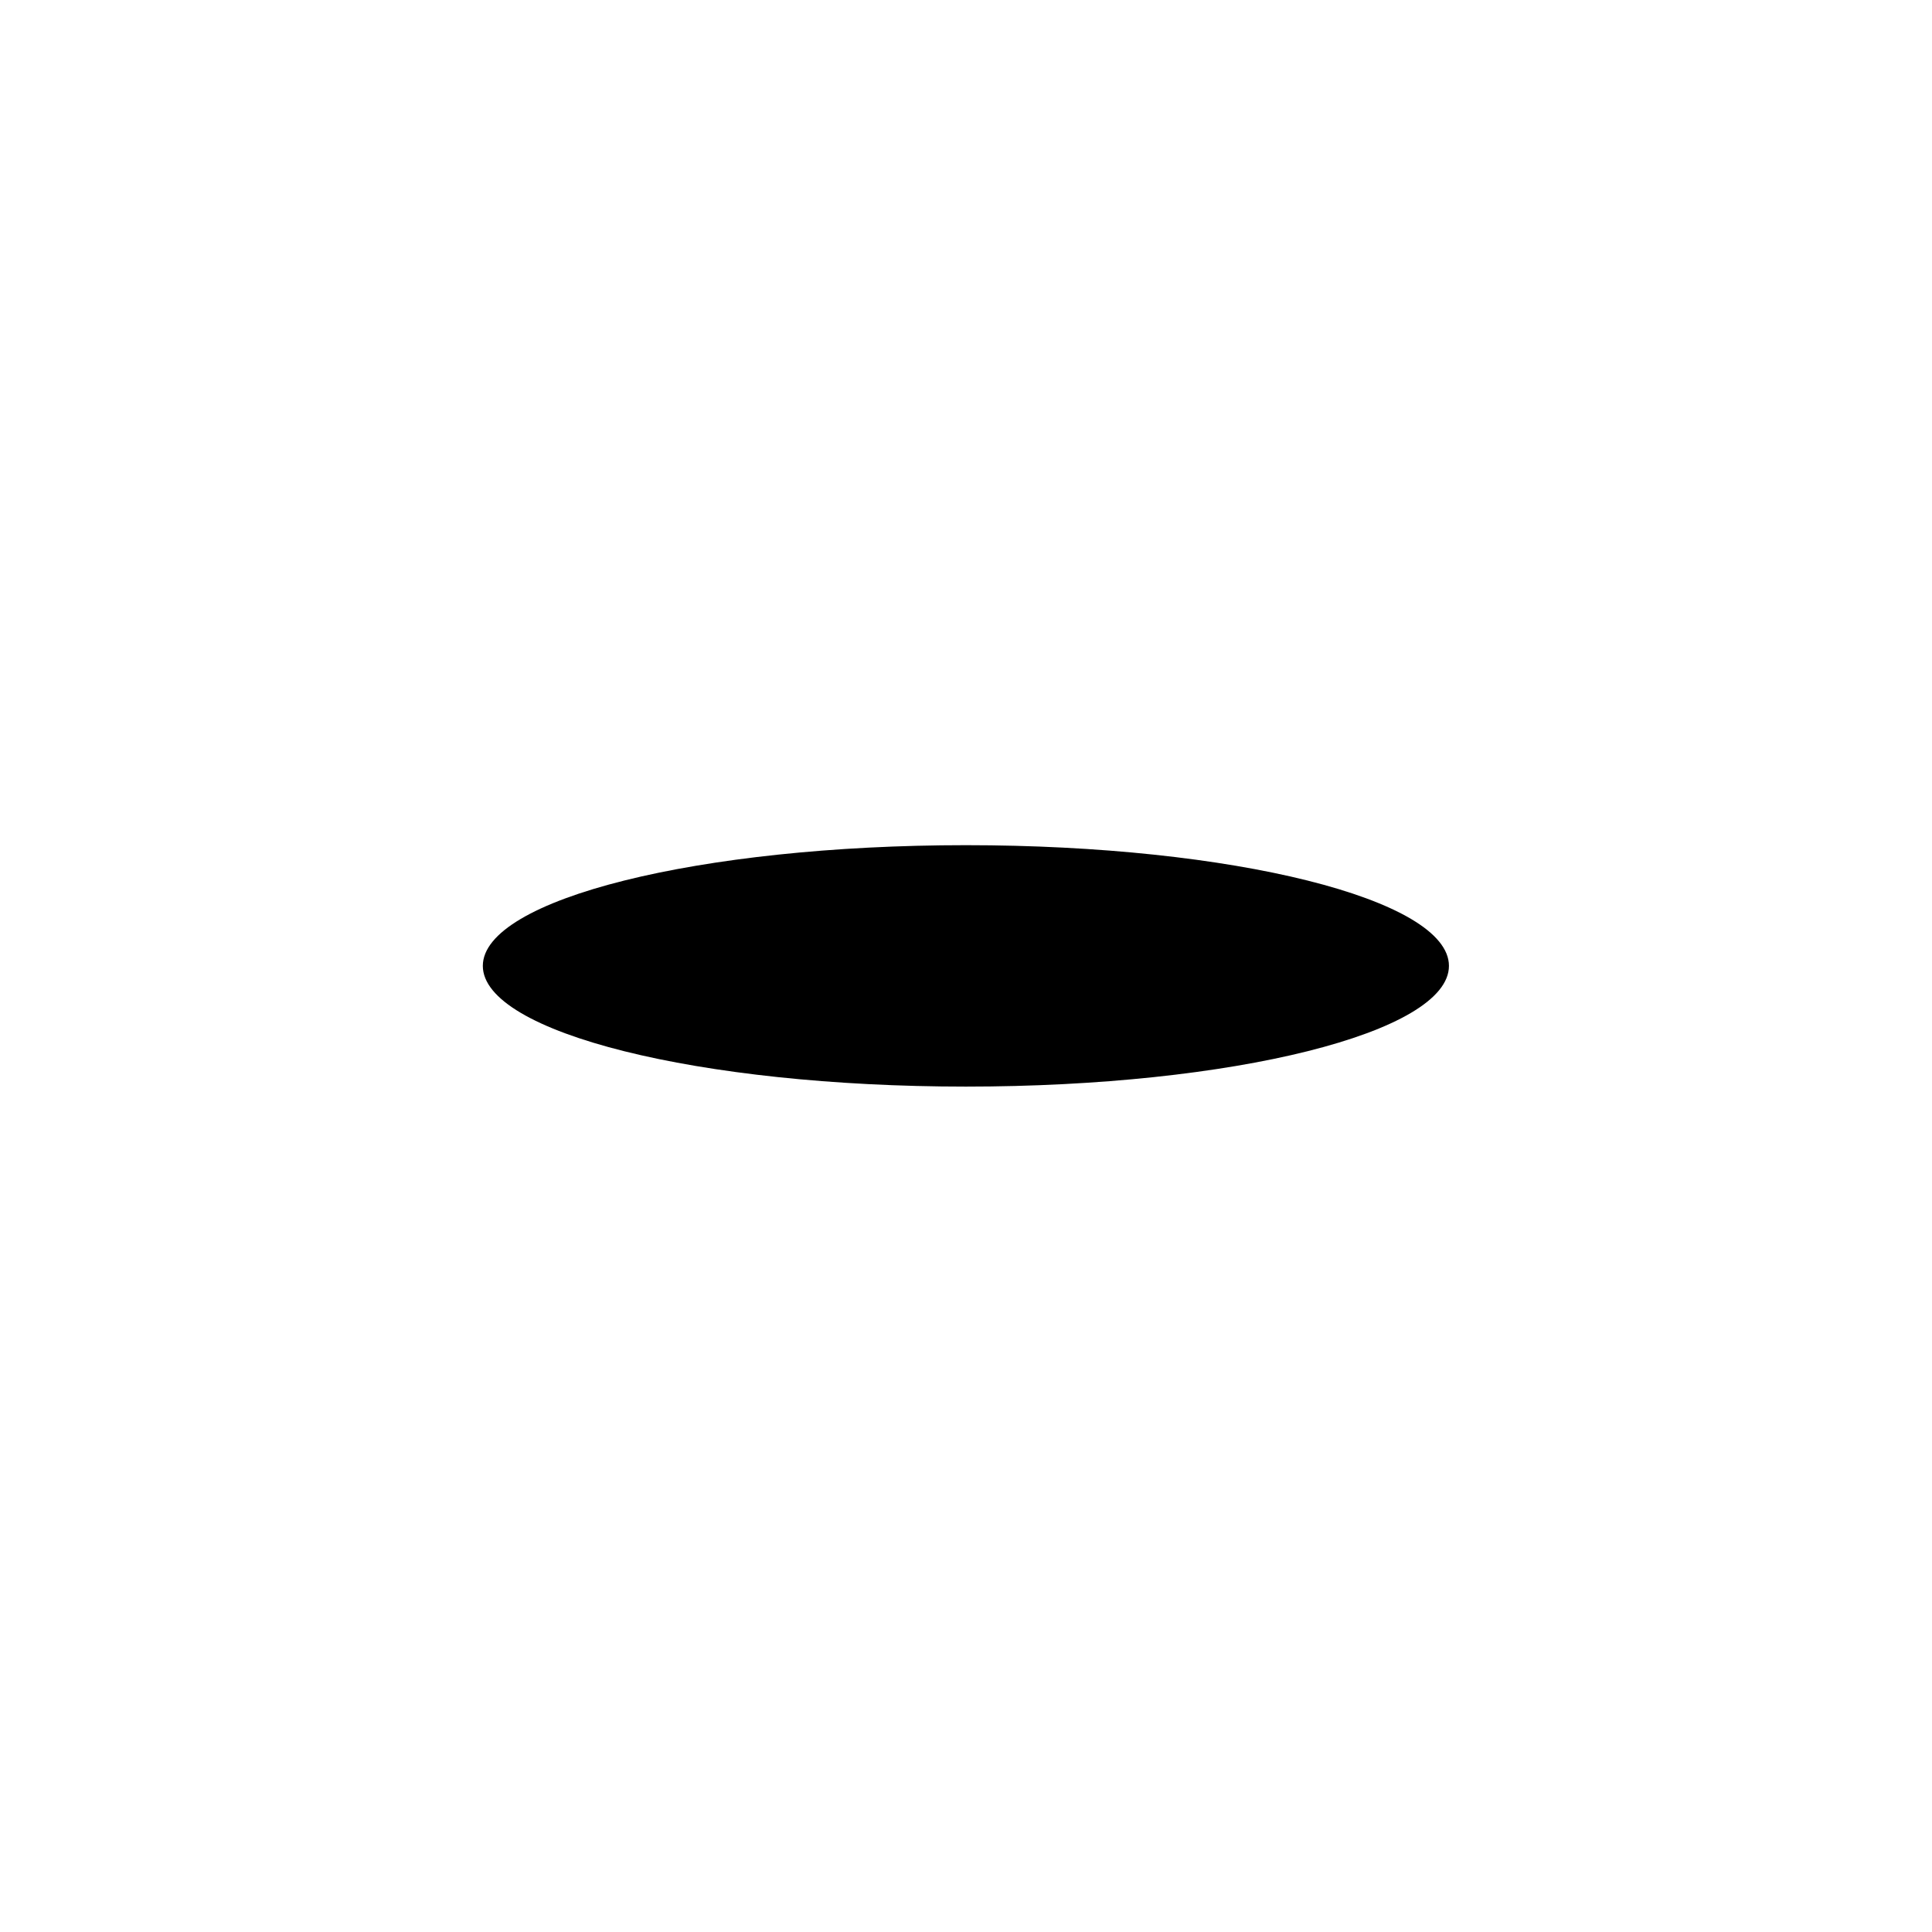
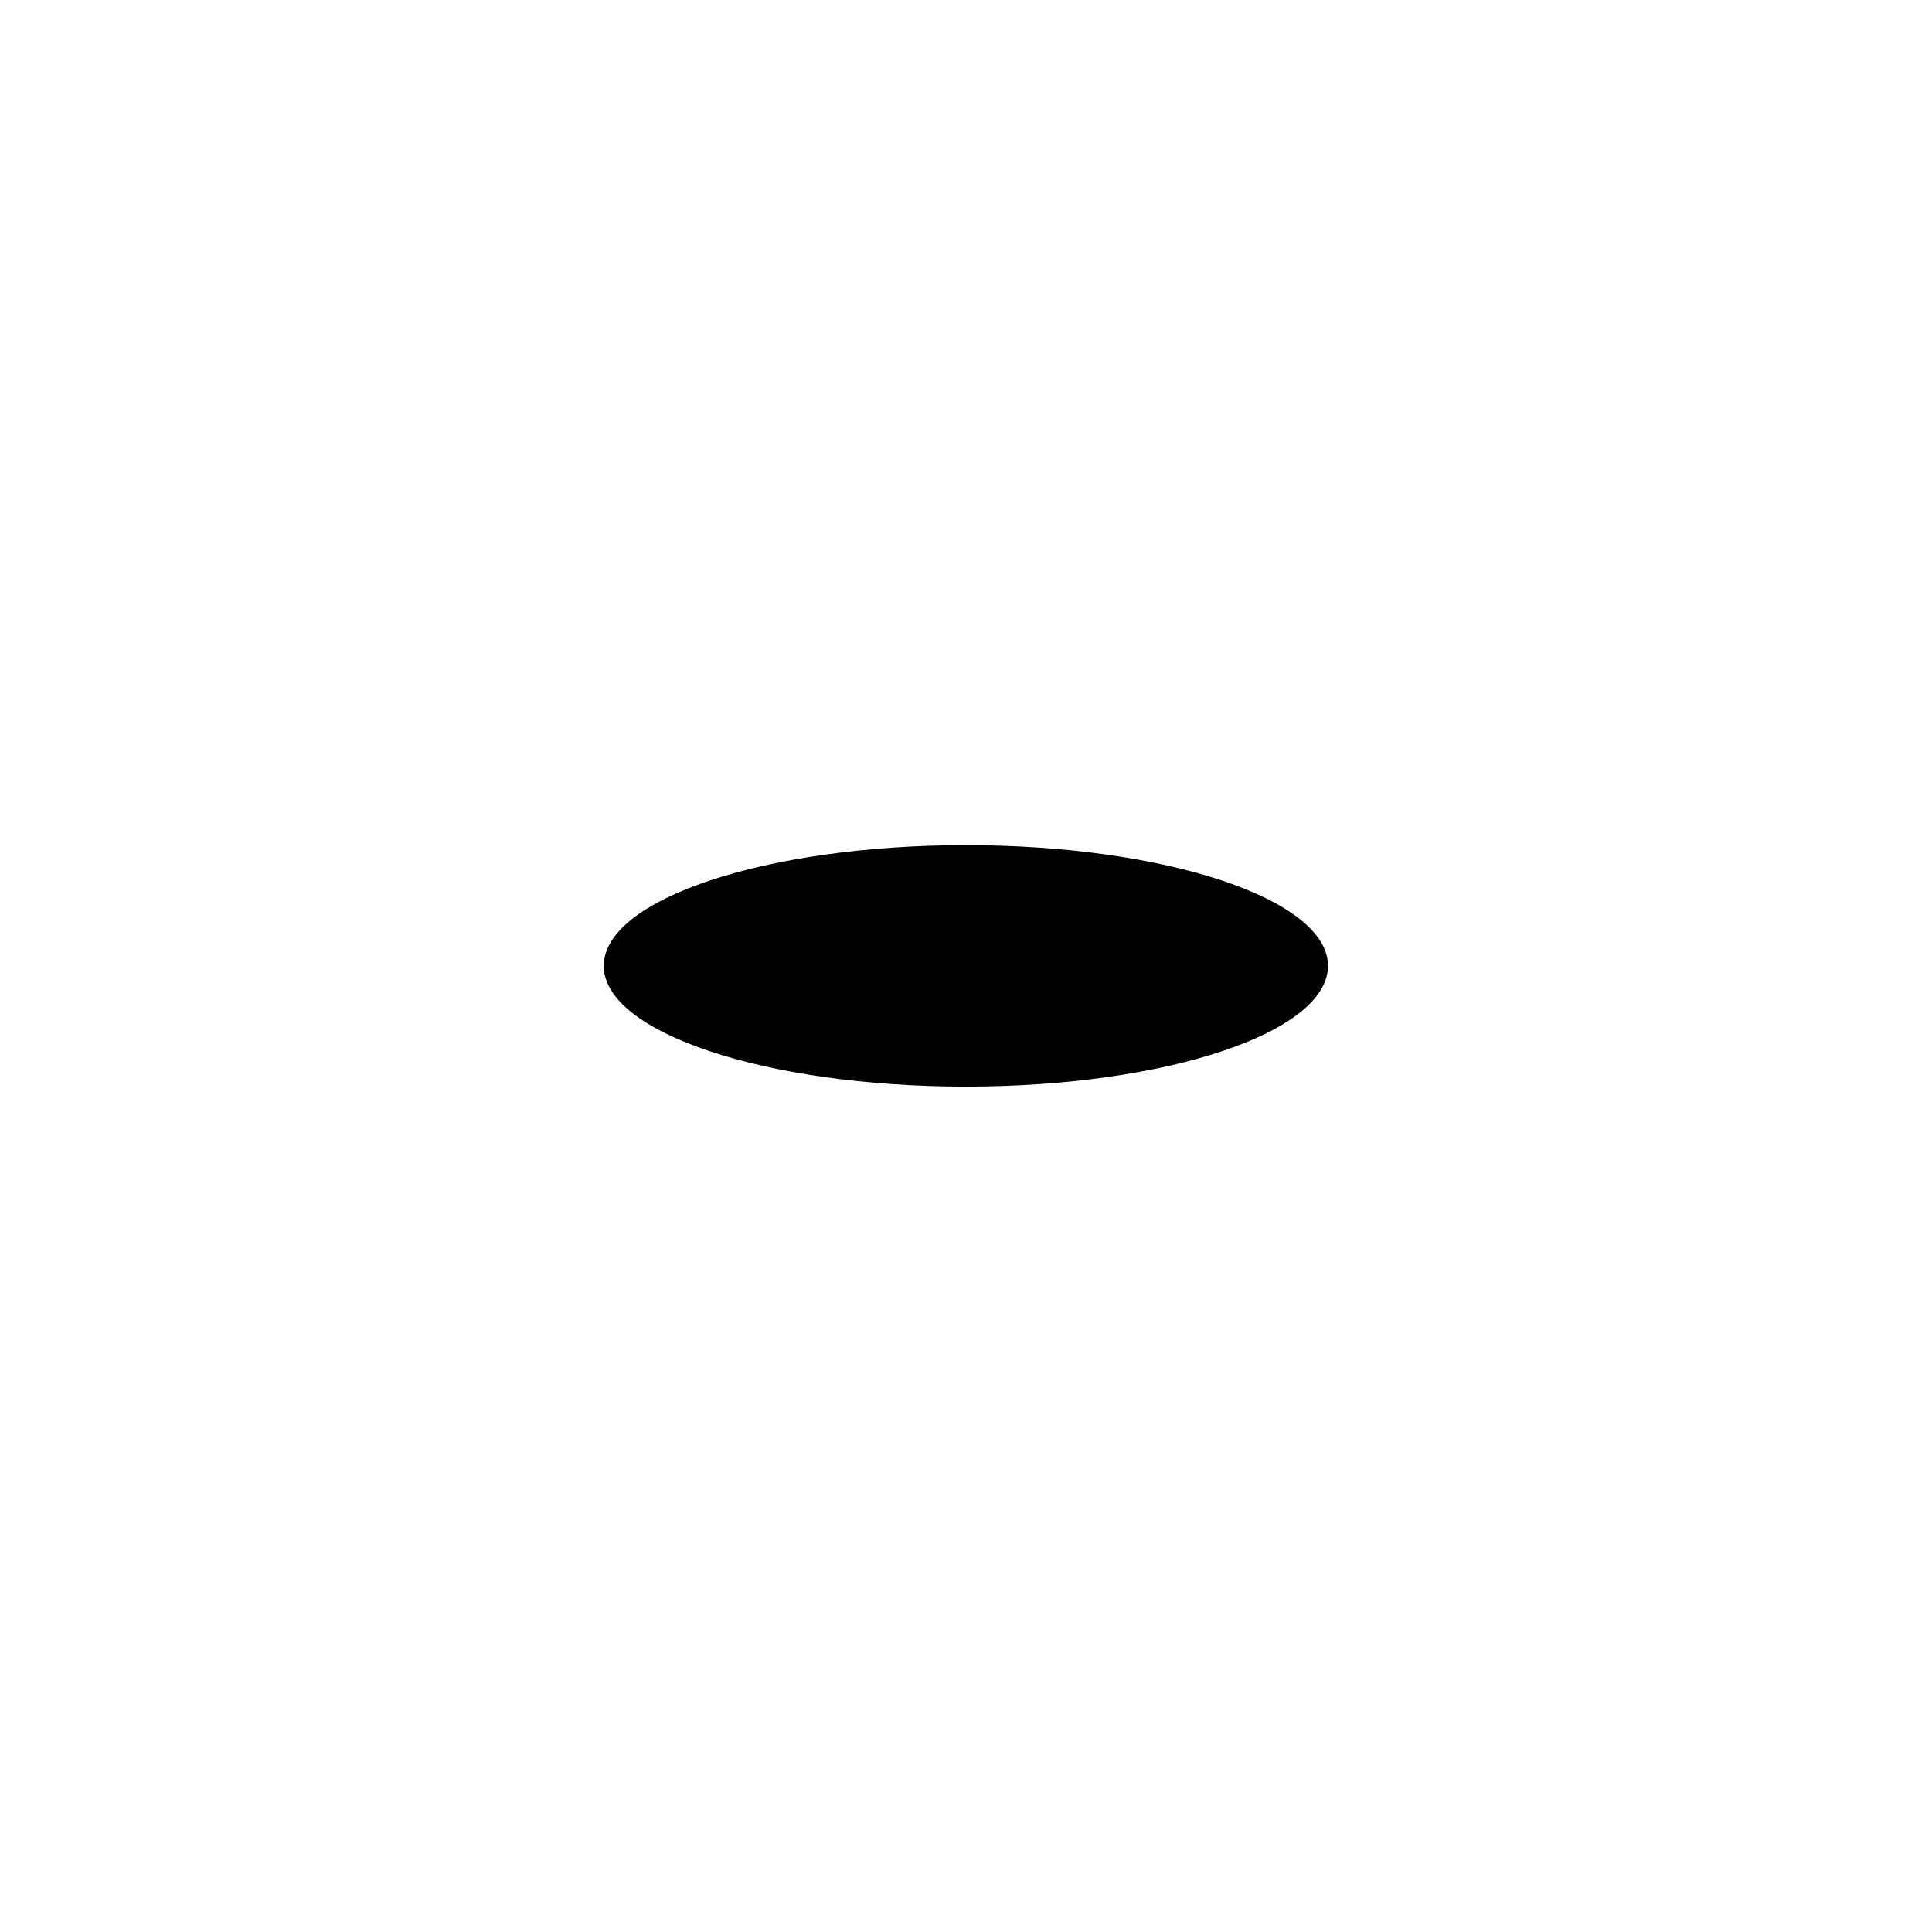
<svg xmlns="http://www.w3.org/2000/svg" width="32" height="32" viewBox="0 0 8.467 8.467" version="1.1" id="svg5">
  <defs id="defs2" />
  <g id="layer1">
-     <ellipse style="fill:#000000;stroke-width:0" id="path20405" cx="4.233" cy="4.233" rx="2.117" ry="0.529" />
+     <ellipse style="fill:#000000;stroke-width:0" id="path20405" cx="4.233" cy="4.233" rx="1.587" ry="0.529" />
  </g>
</svg>
